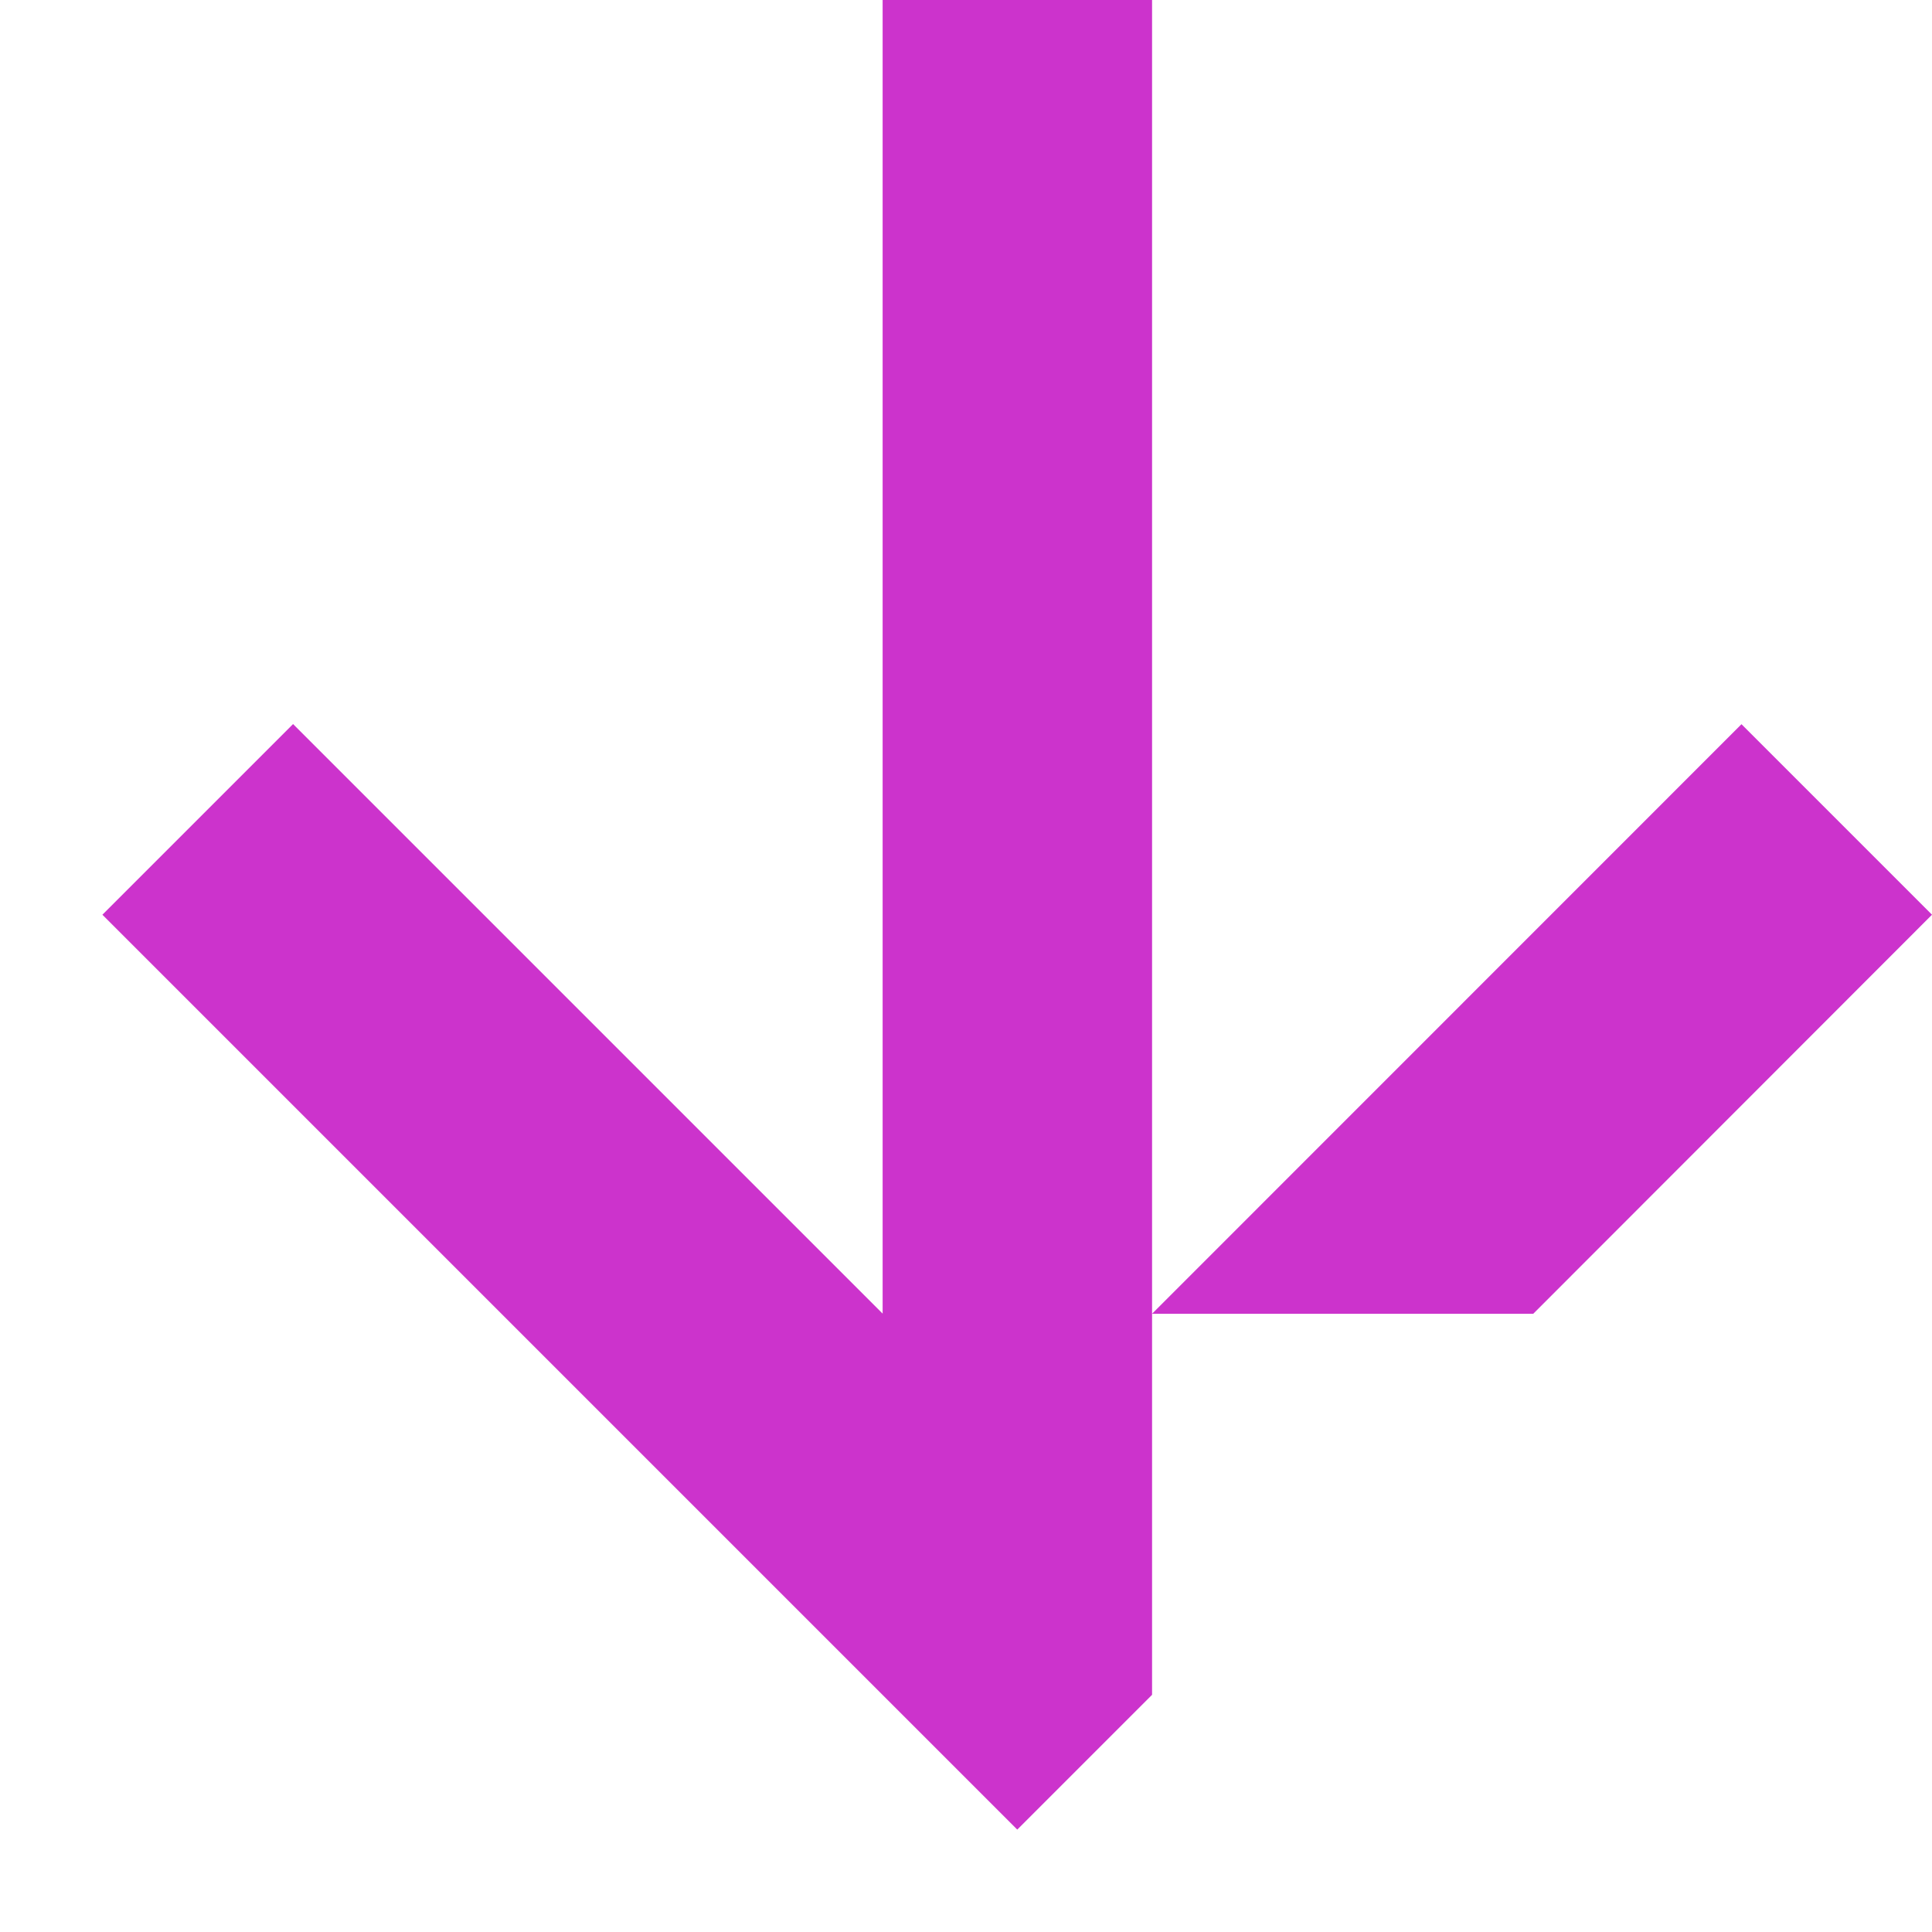
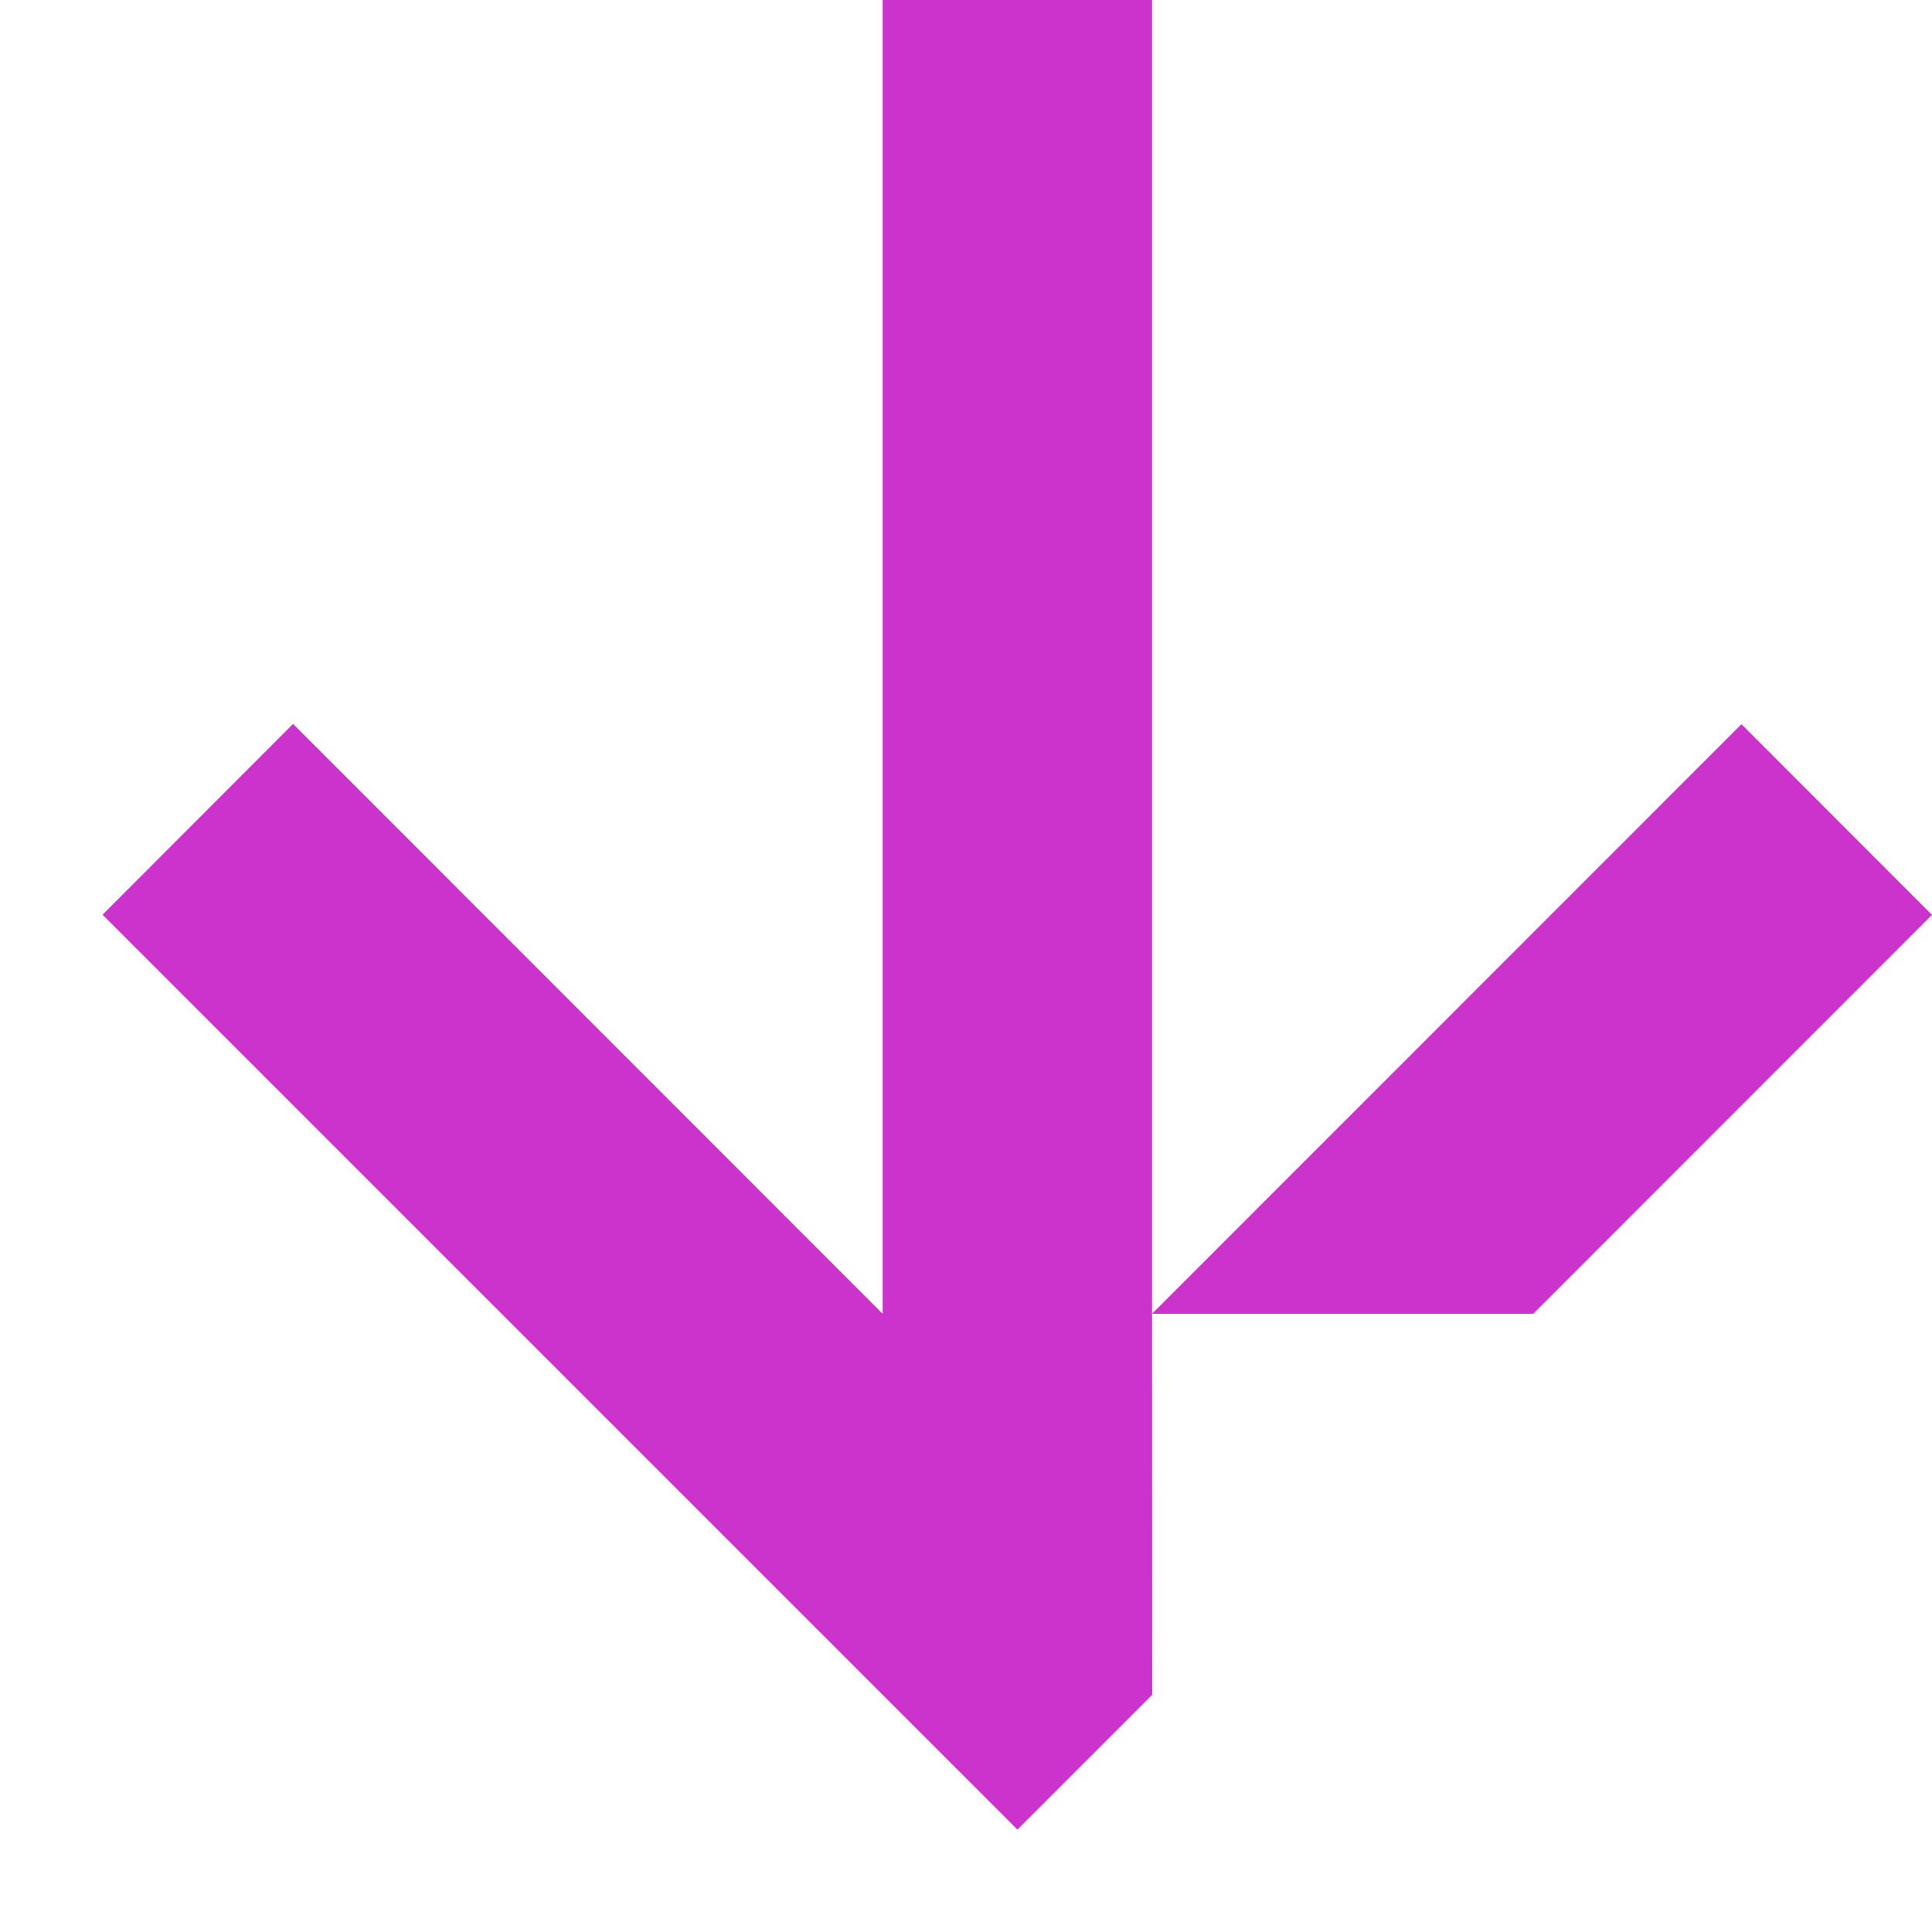
- <svg xmlns="http://www.w3.org/2000/svg" width="13px" height="13px" viewBox="0 0 13 13" version="1.1">
-   <defs />
-   <g id="desktop" stroke="none" stroke-width="1" fill="none" fill-rule="evenodd">
-     <g id="Sphinx_Elements" transform="translate(-119, -5164)" fill="#cc33cc">
-       <g id="Main-Copy-6" transform="translate(98, 4927)">
-         <g id="Group-6" transform="translate(2, 220)">
-           <g id="Group-5" transform="translate(25.5, 23.5) rotate(90) translate(-25.5, -23.5) translate(19, 17)">
-             <polygon id="Fill-1" points="4.873 1.282 8.84 5.248 8.84 2.683 6.155 0" />
-             <polygon id="Fill-2" points="8.839 5.248 0 5.248 0 7.061 8.839 7.061 4.872 11.028 6.155 12.311 12.311 6.155 11.404 5.248" />
-           </g>
-         </g>
-       </g>
-     </g>
+ <svg xmlns="http://www.w3.org/2000/svg" width="13" height="13" viewBox="0 0 13 13">
+   <g fill="#c3c" fill-rule="evenodd">
+     <path d="M11.718 4.873L7.752 8.84h2.565L13 6.156z" />
+     <path d="M7.752 8.84V0H5.939v8.84L1.972 4.871.69 6.155l6.156 6.156.907-.907z" />
  </g>
</svg>
